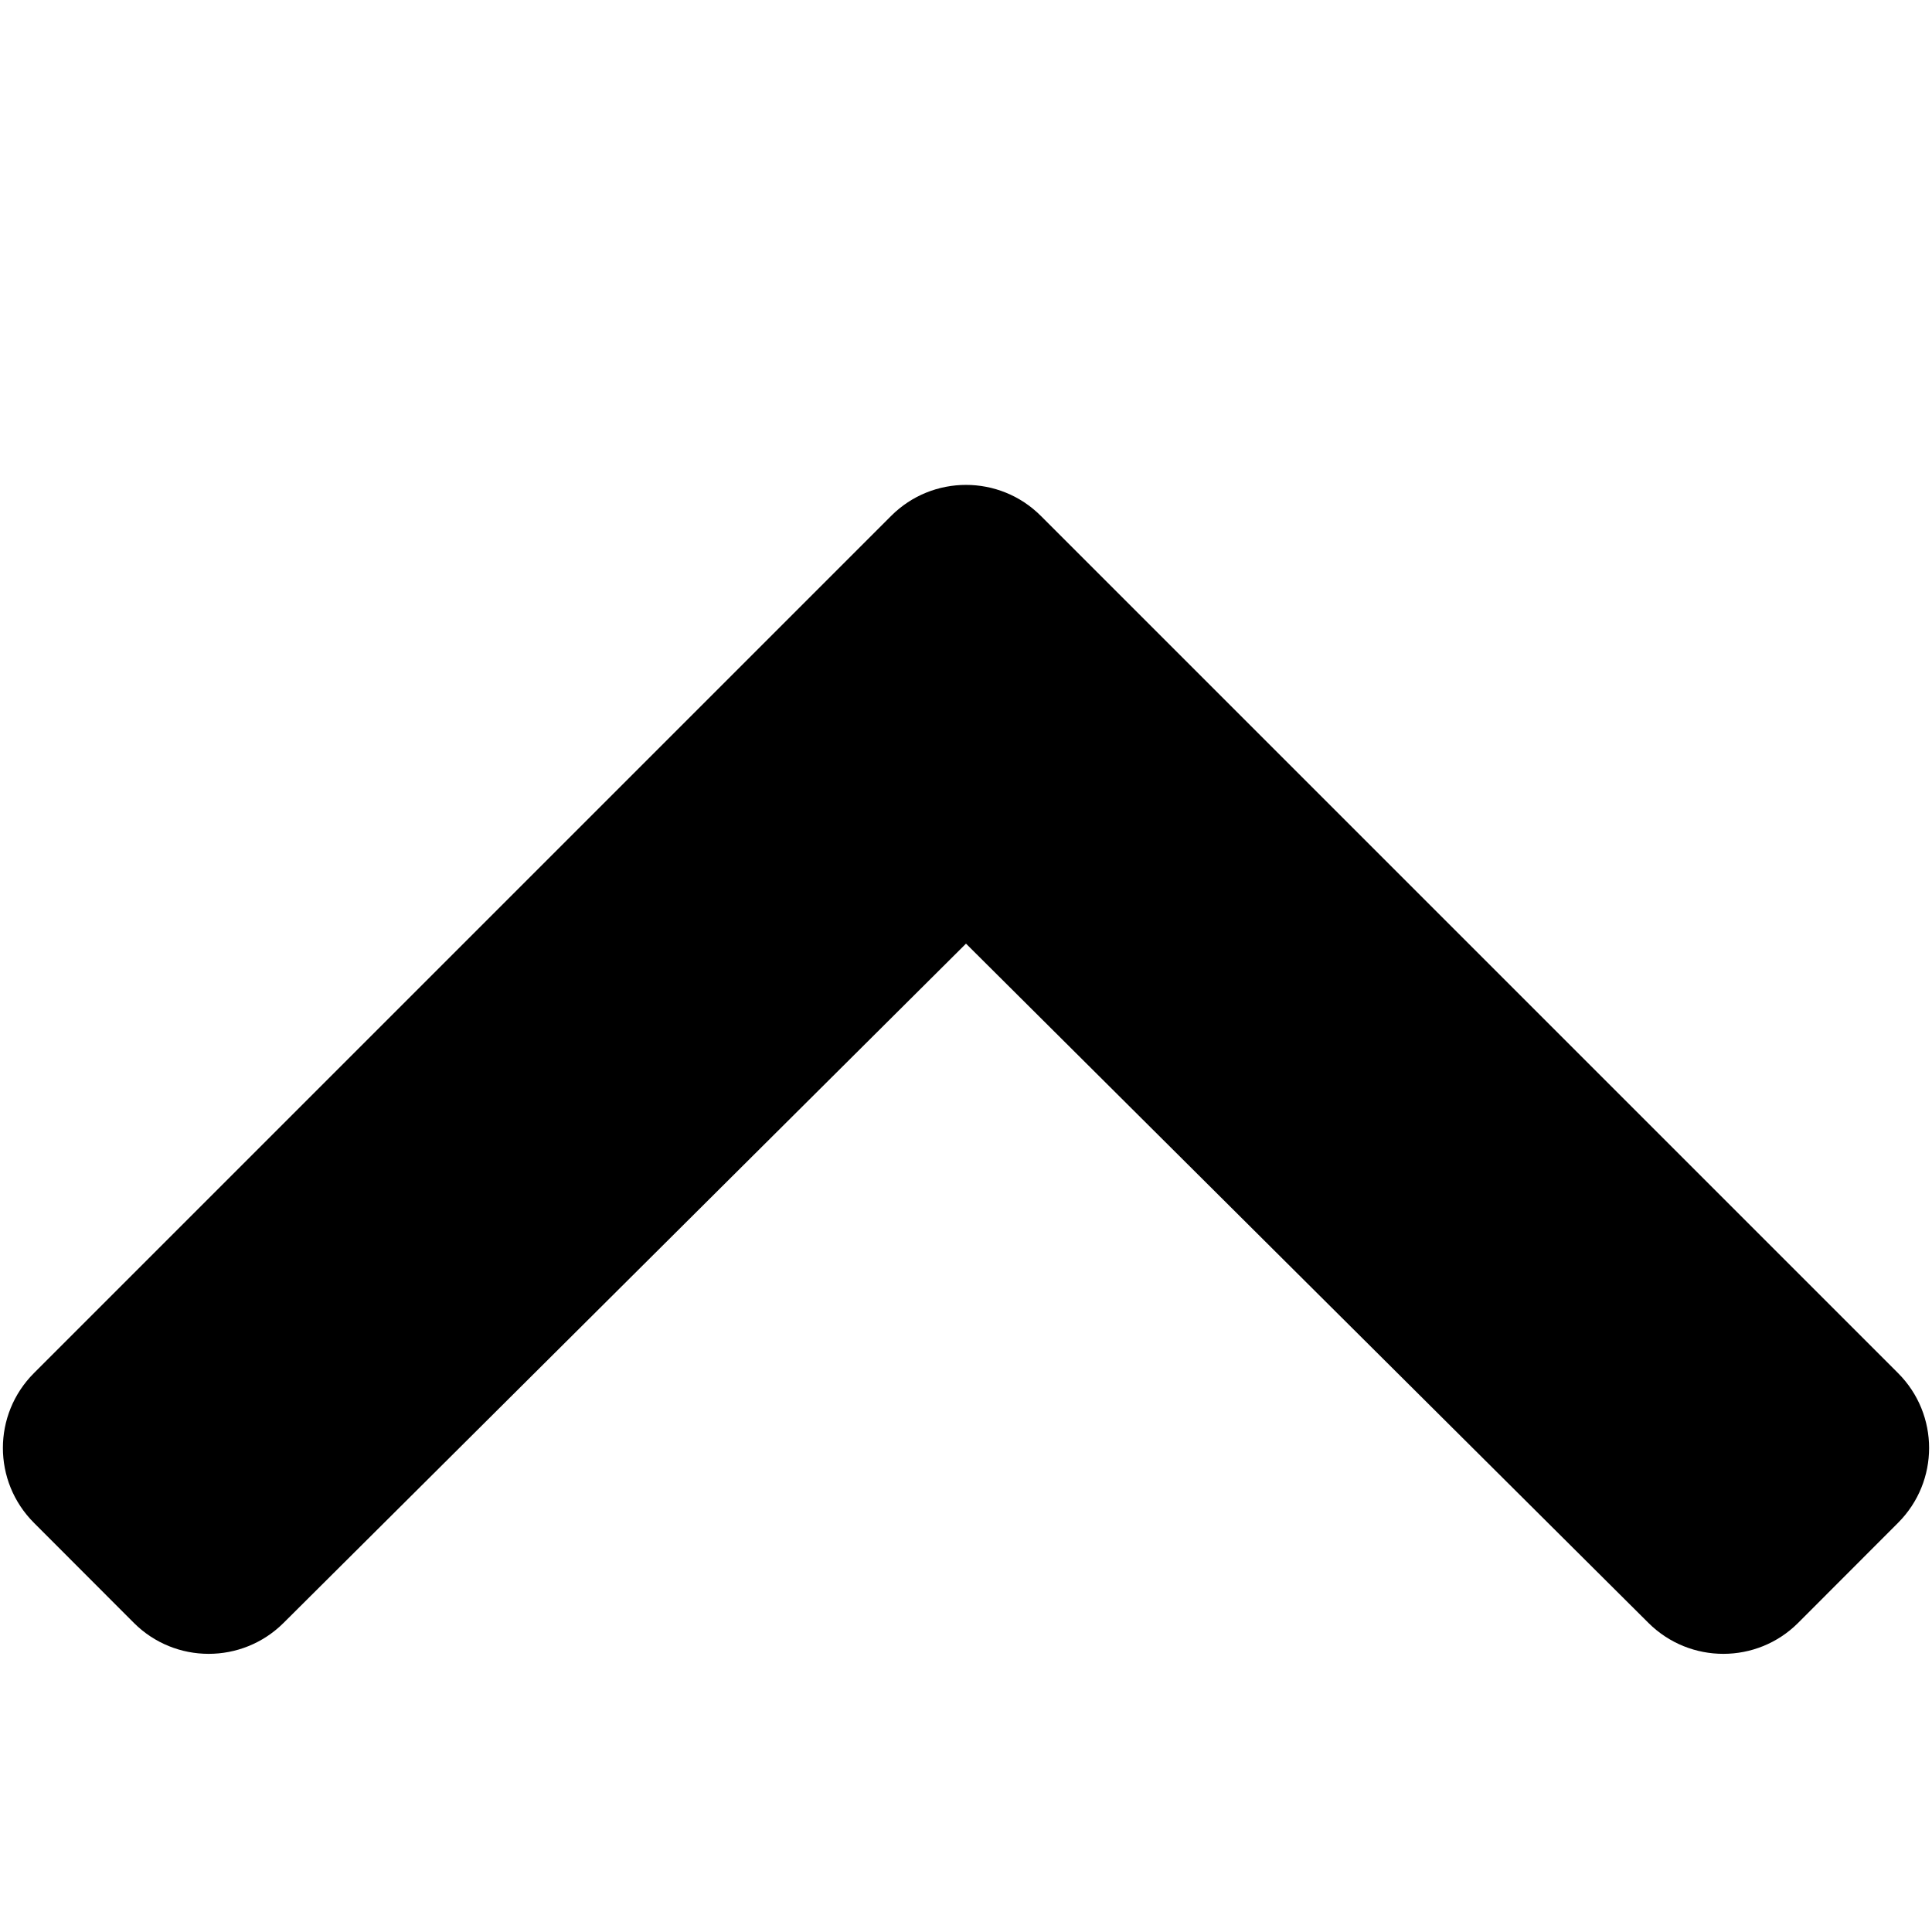
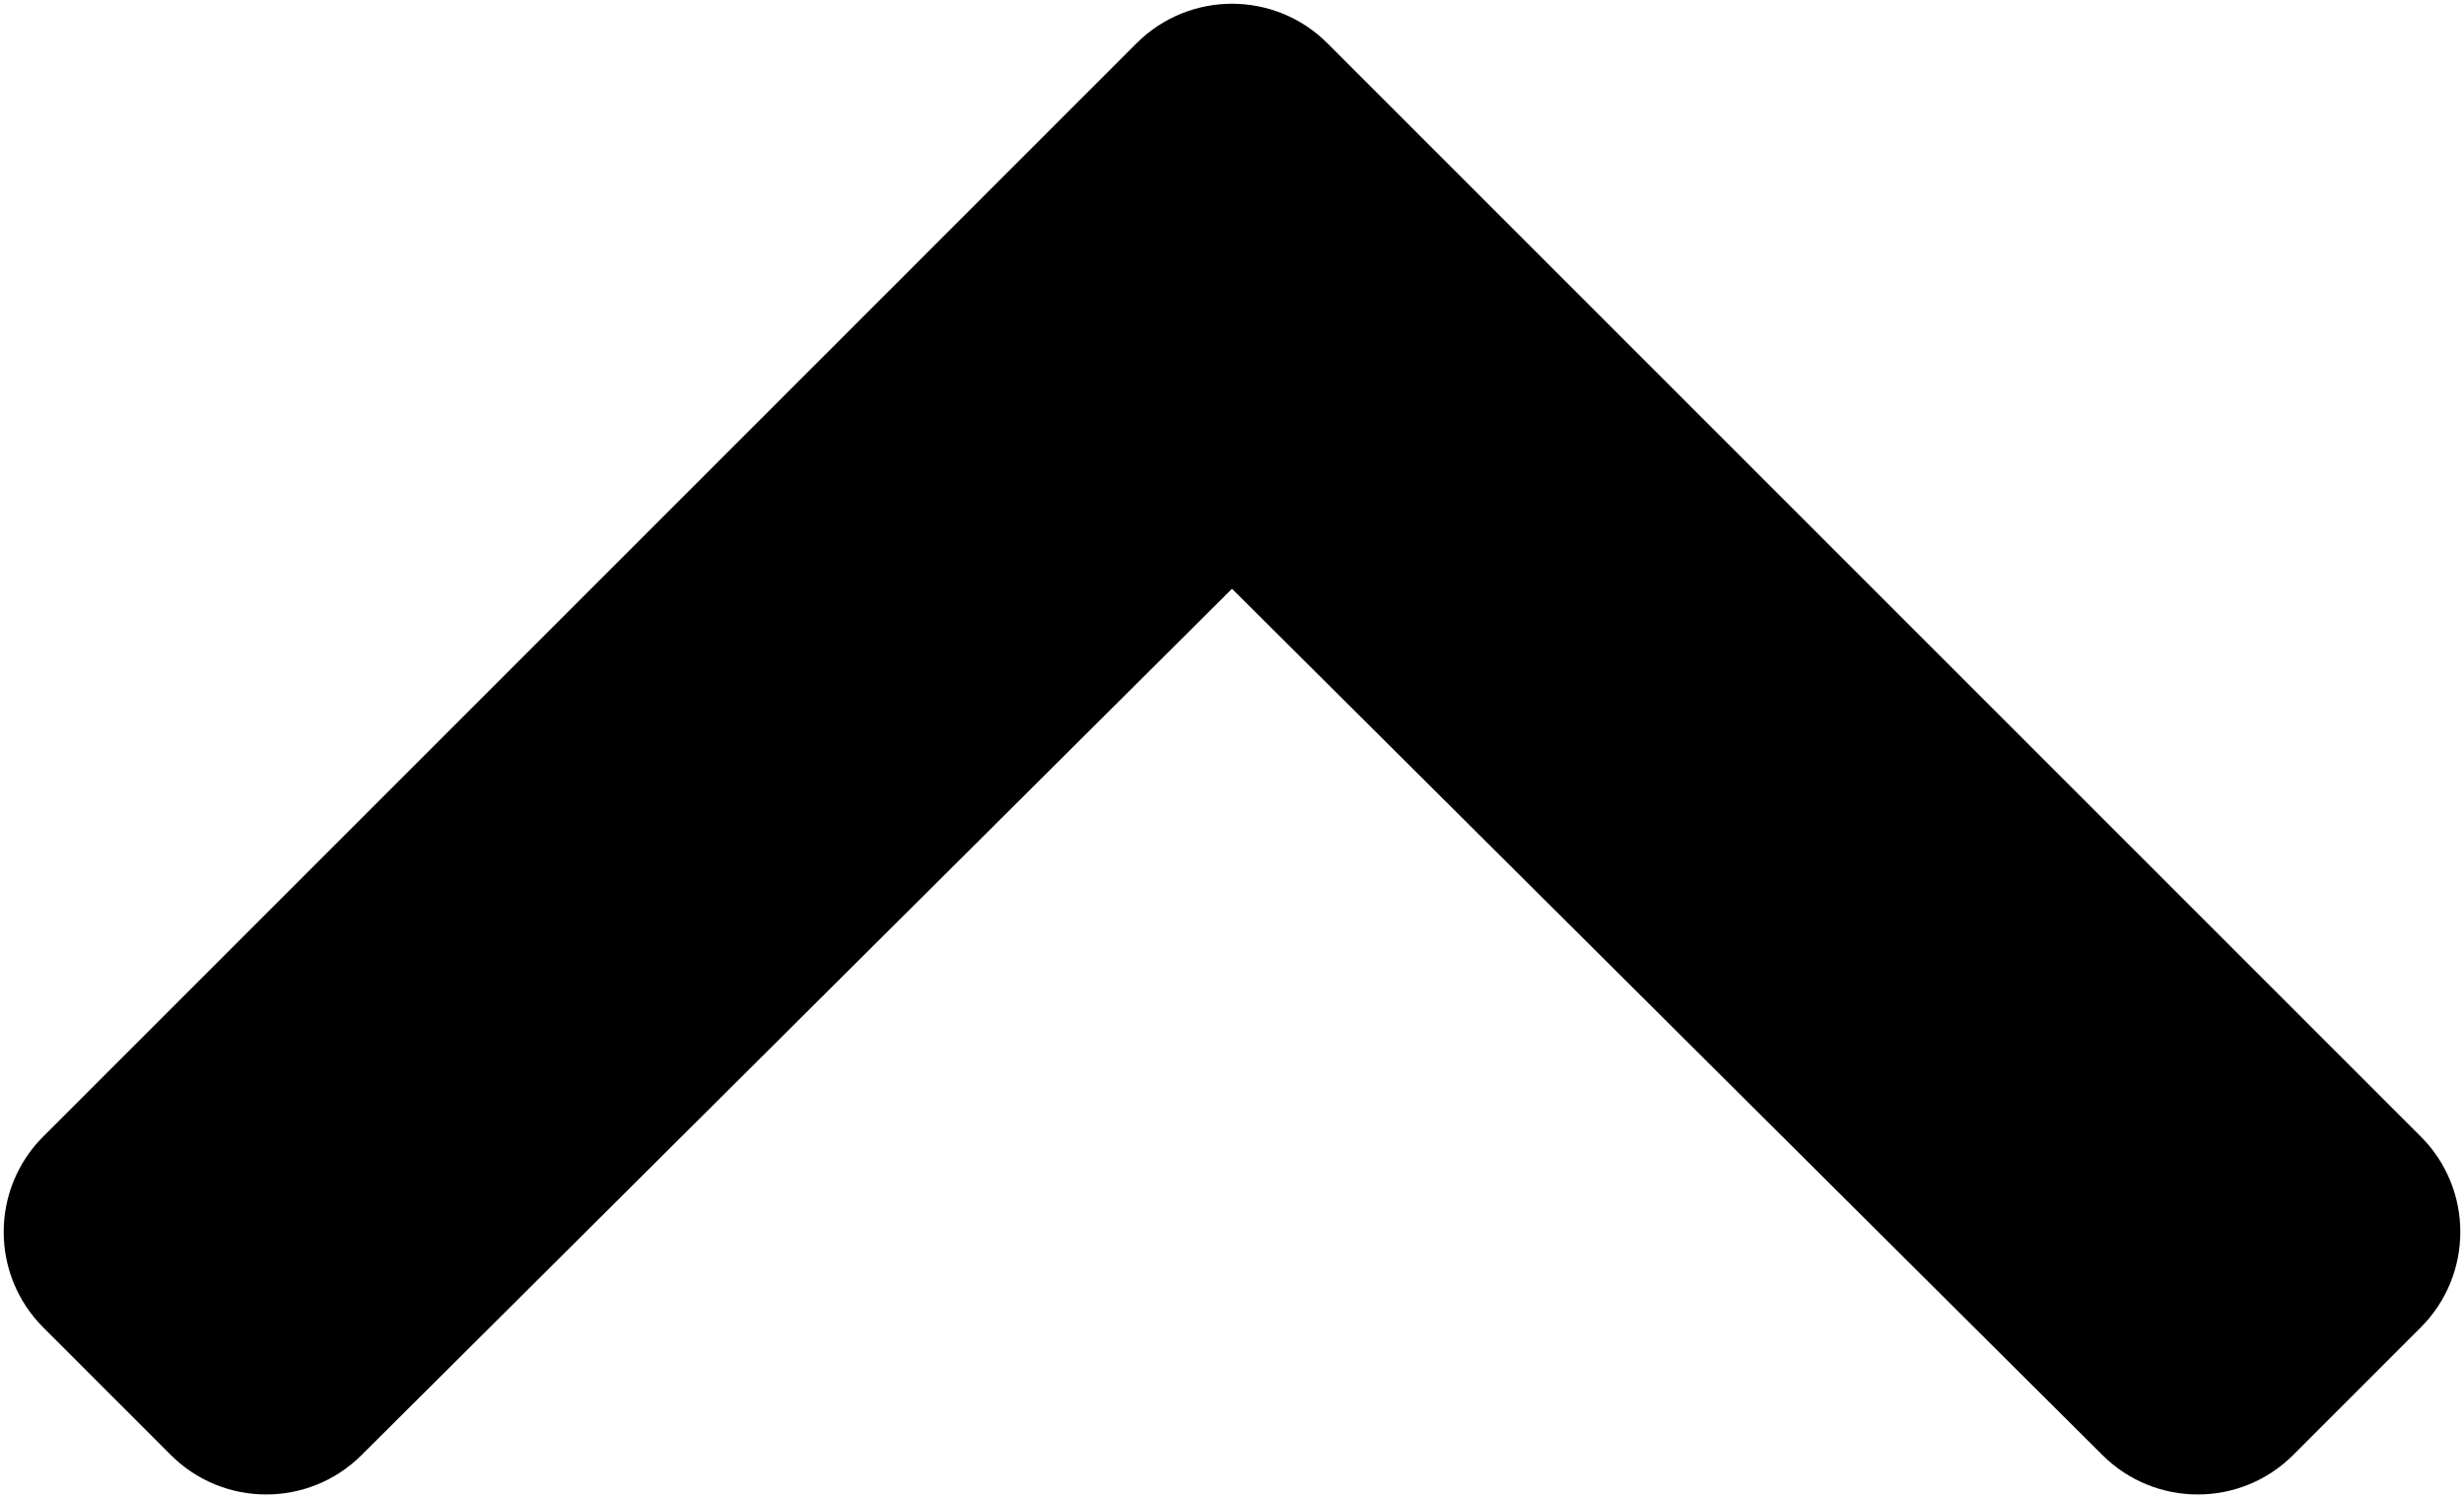
- <svg xmlns="http://www.w3.org/2000/svg" width="14px" height="14px" viewBox="0 0 14 14" version="1.1">
-   <g id="Icons/Chevron-down-Copy" stroke="none" stroke-width="1" fill="none" fill-rule="evenodd">
-     <g id="chevron-down" transform="translate(7, 7.5) rotate(-180) translate(-7, -7.5) translate(0, 3)" fill="#000000" fill-rule="nonzero">
-       <path d="M6.458,8.262 L0.246,2.05 C-0.054,1.75 -0.054,1.265 0.246,0.965 L0.97,0.24 C1.269,-0.059 1.754,-0.059 2.054,0.239 L7,5.162 L11.946,0.239 C12.246,-0.059 12.731,-0.059 13.03,0.24 L13.754,0.965 C14.054,1.265 14.054,1.75 13.754,2.05 L7.542,8.262 C7.243,8.561 6.757,8.561 6.458,8.262 Z" id="Shape" />
+ <svg xmlns="http://www.w3.org/2000/svg" width="512px" height="311px" viewBox="0 0 512 311" version="1.1">
+   <g id="Page-1" stroke="none" stroke-width="1" fill="none" fill-rule="evenodd">
+     <g id="chevron-up" transform="translate(0, -18)" fill="#000000" fill-rule="nonzero">
+       <g id="chevron-down" transform="translate(256, 164.5714) rotate(-180) translate(-256, -164.5714) translate(0, -0)">
+         <path d="M236.162,302.145 L8.985,74.967 C-1.972,64.011 -1.972,46.247 8.985,35.292 L35.481,8.795 C46.419,-2.143 64.146,-2.164 75.11,8.748 L256,188.791 L436.889,8.748 C447.853,-2.164 465.58,-2.143 476.518,8.795 L503.014,35.292 C513.971,46.248 513.971,64.012 503.014,74.967 L275.838,302.145 C264.882,313.101 247.118,313.101 236.162,302.145 Z" id="Shape" />
+       </g>
    </g>
  </g>
</svg>
